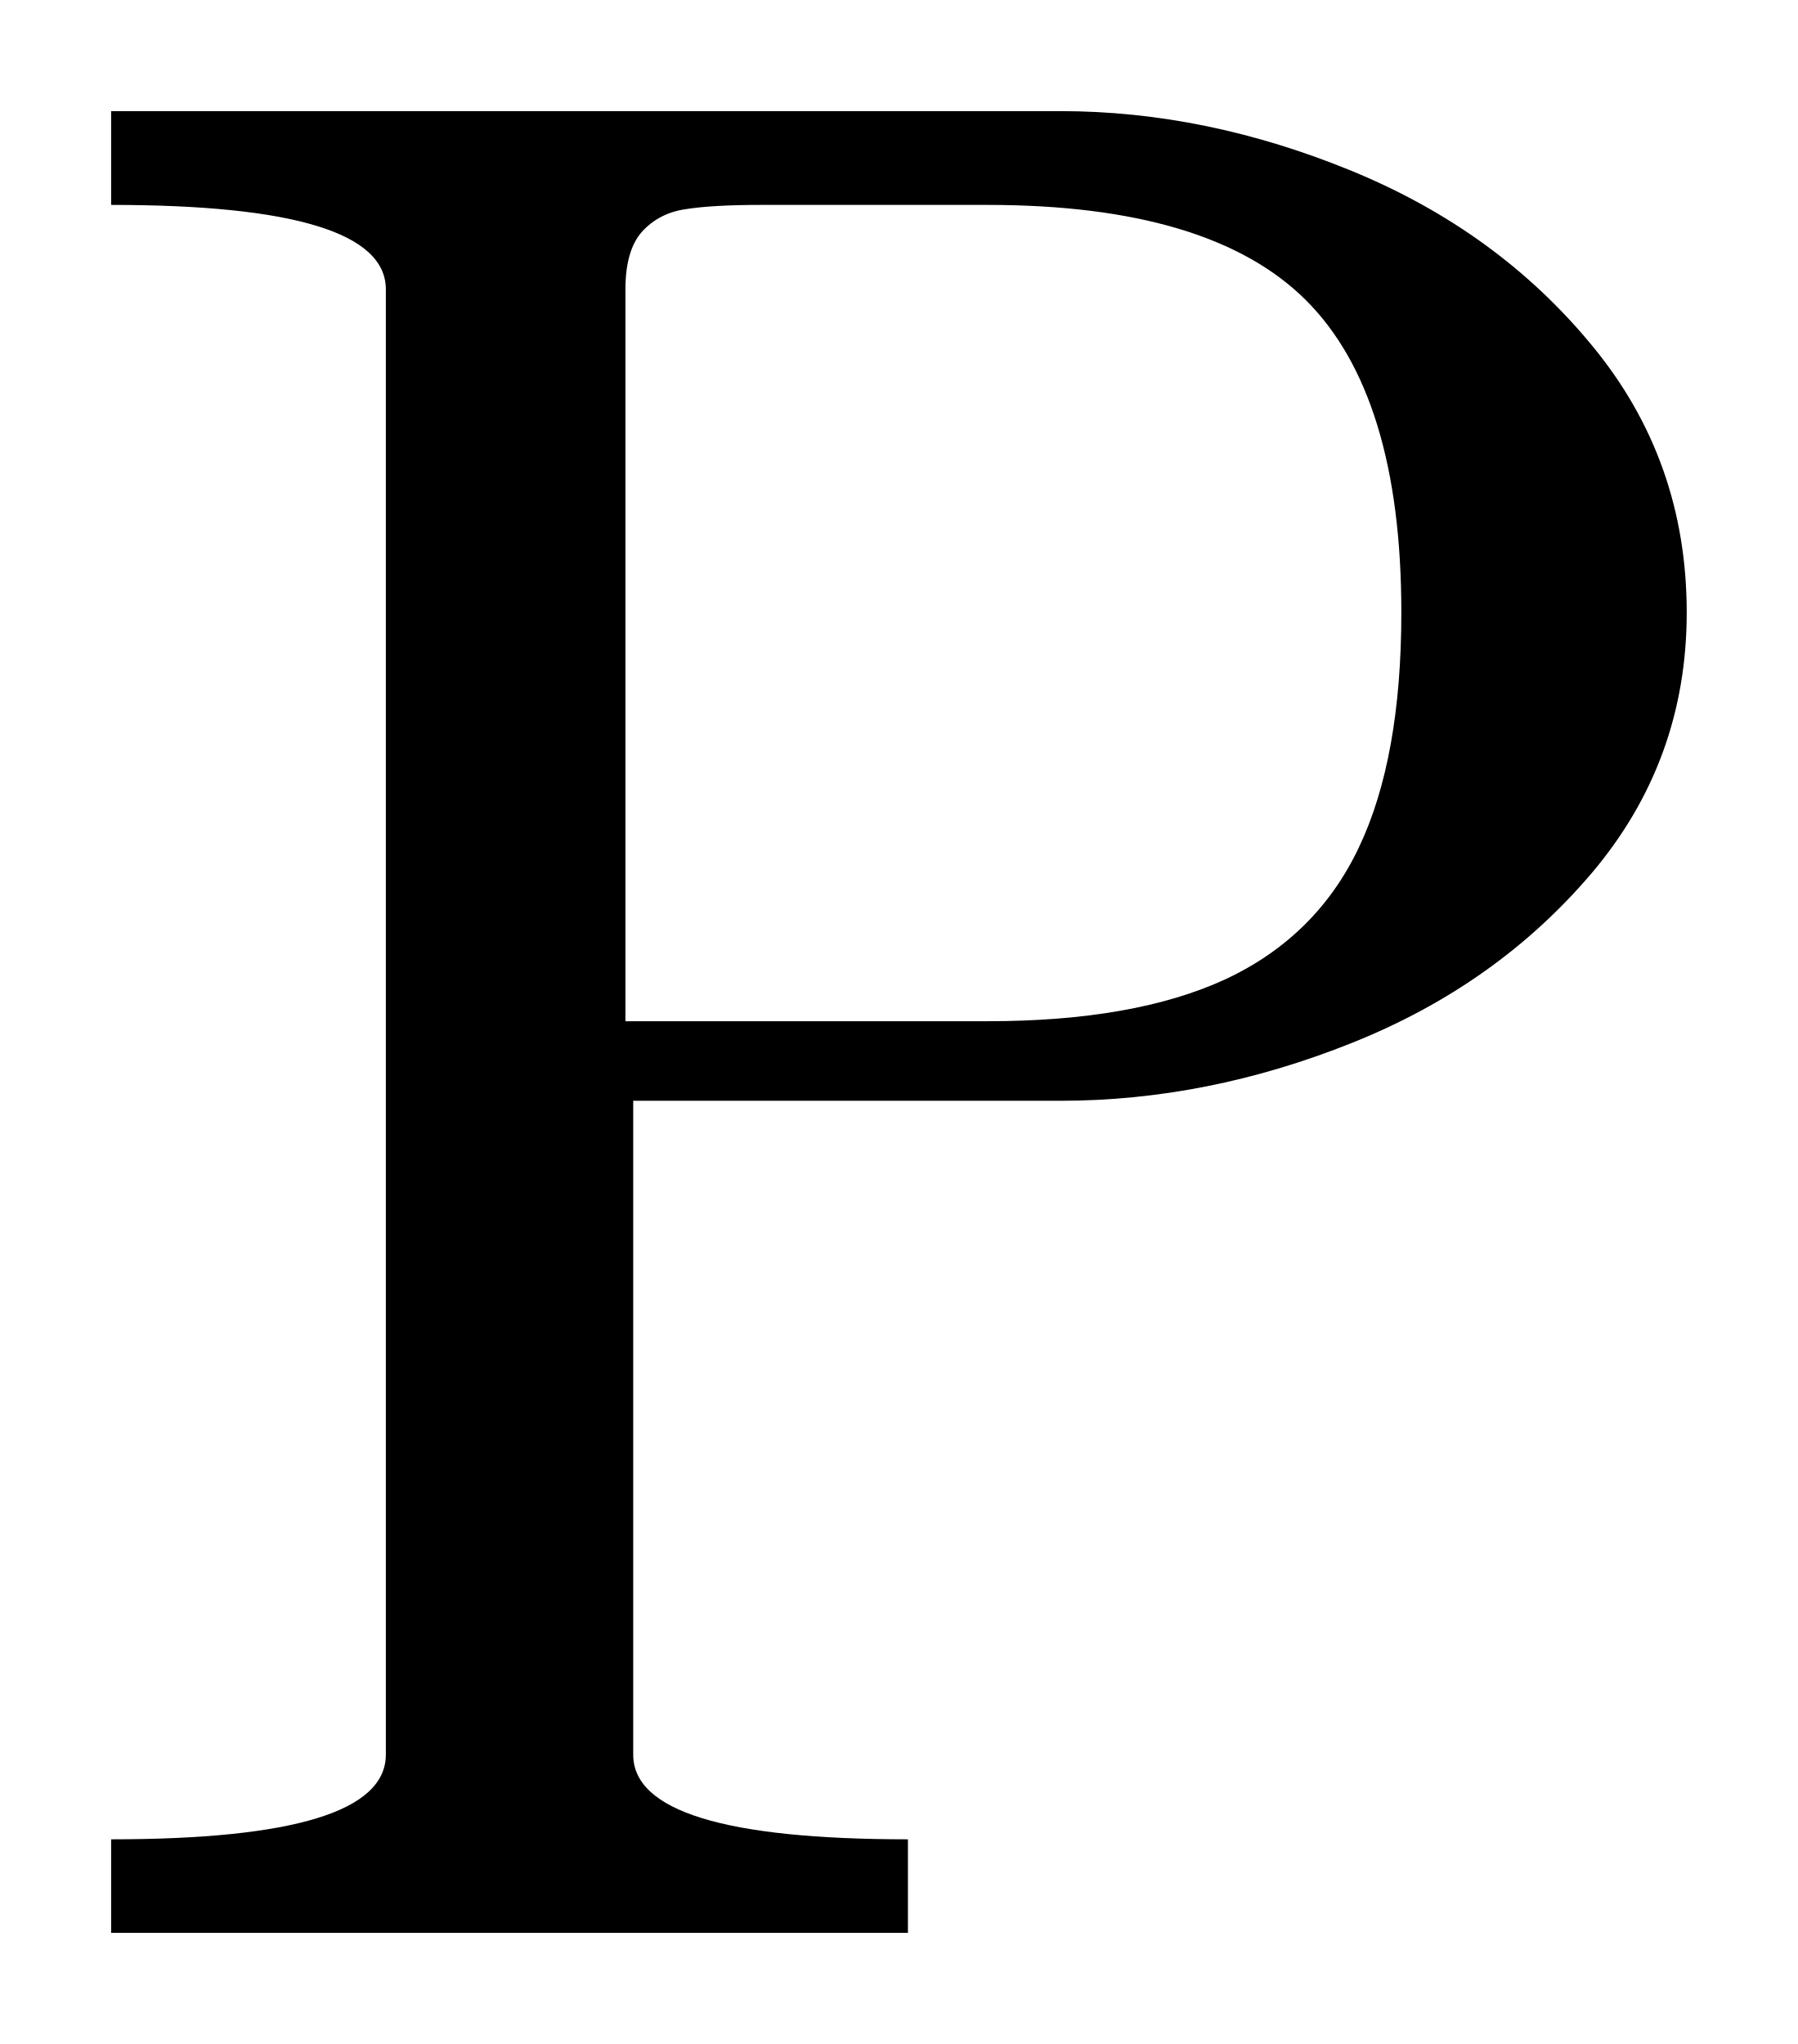
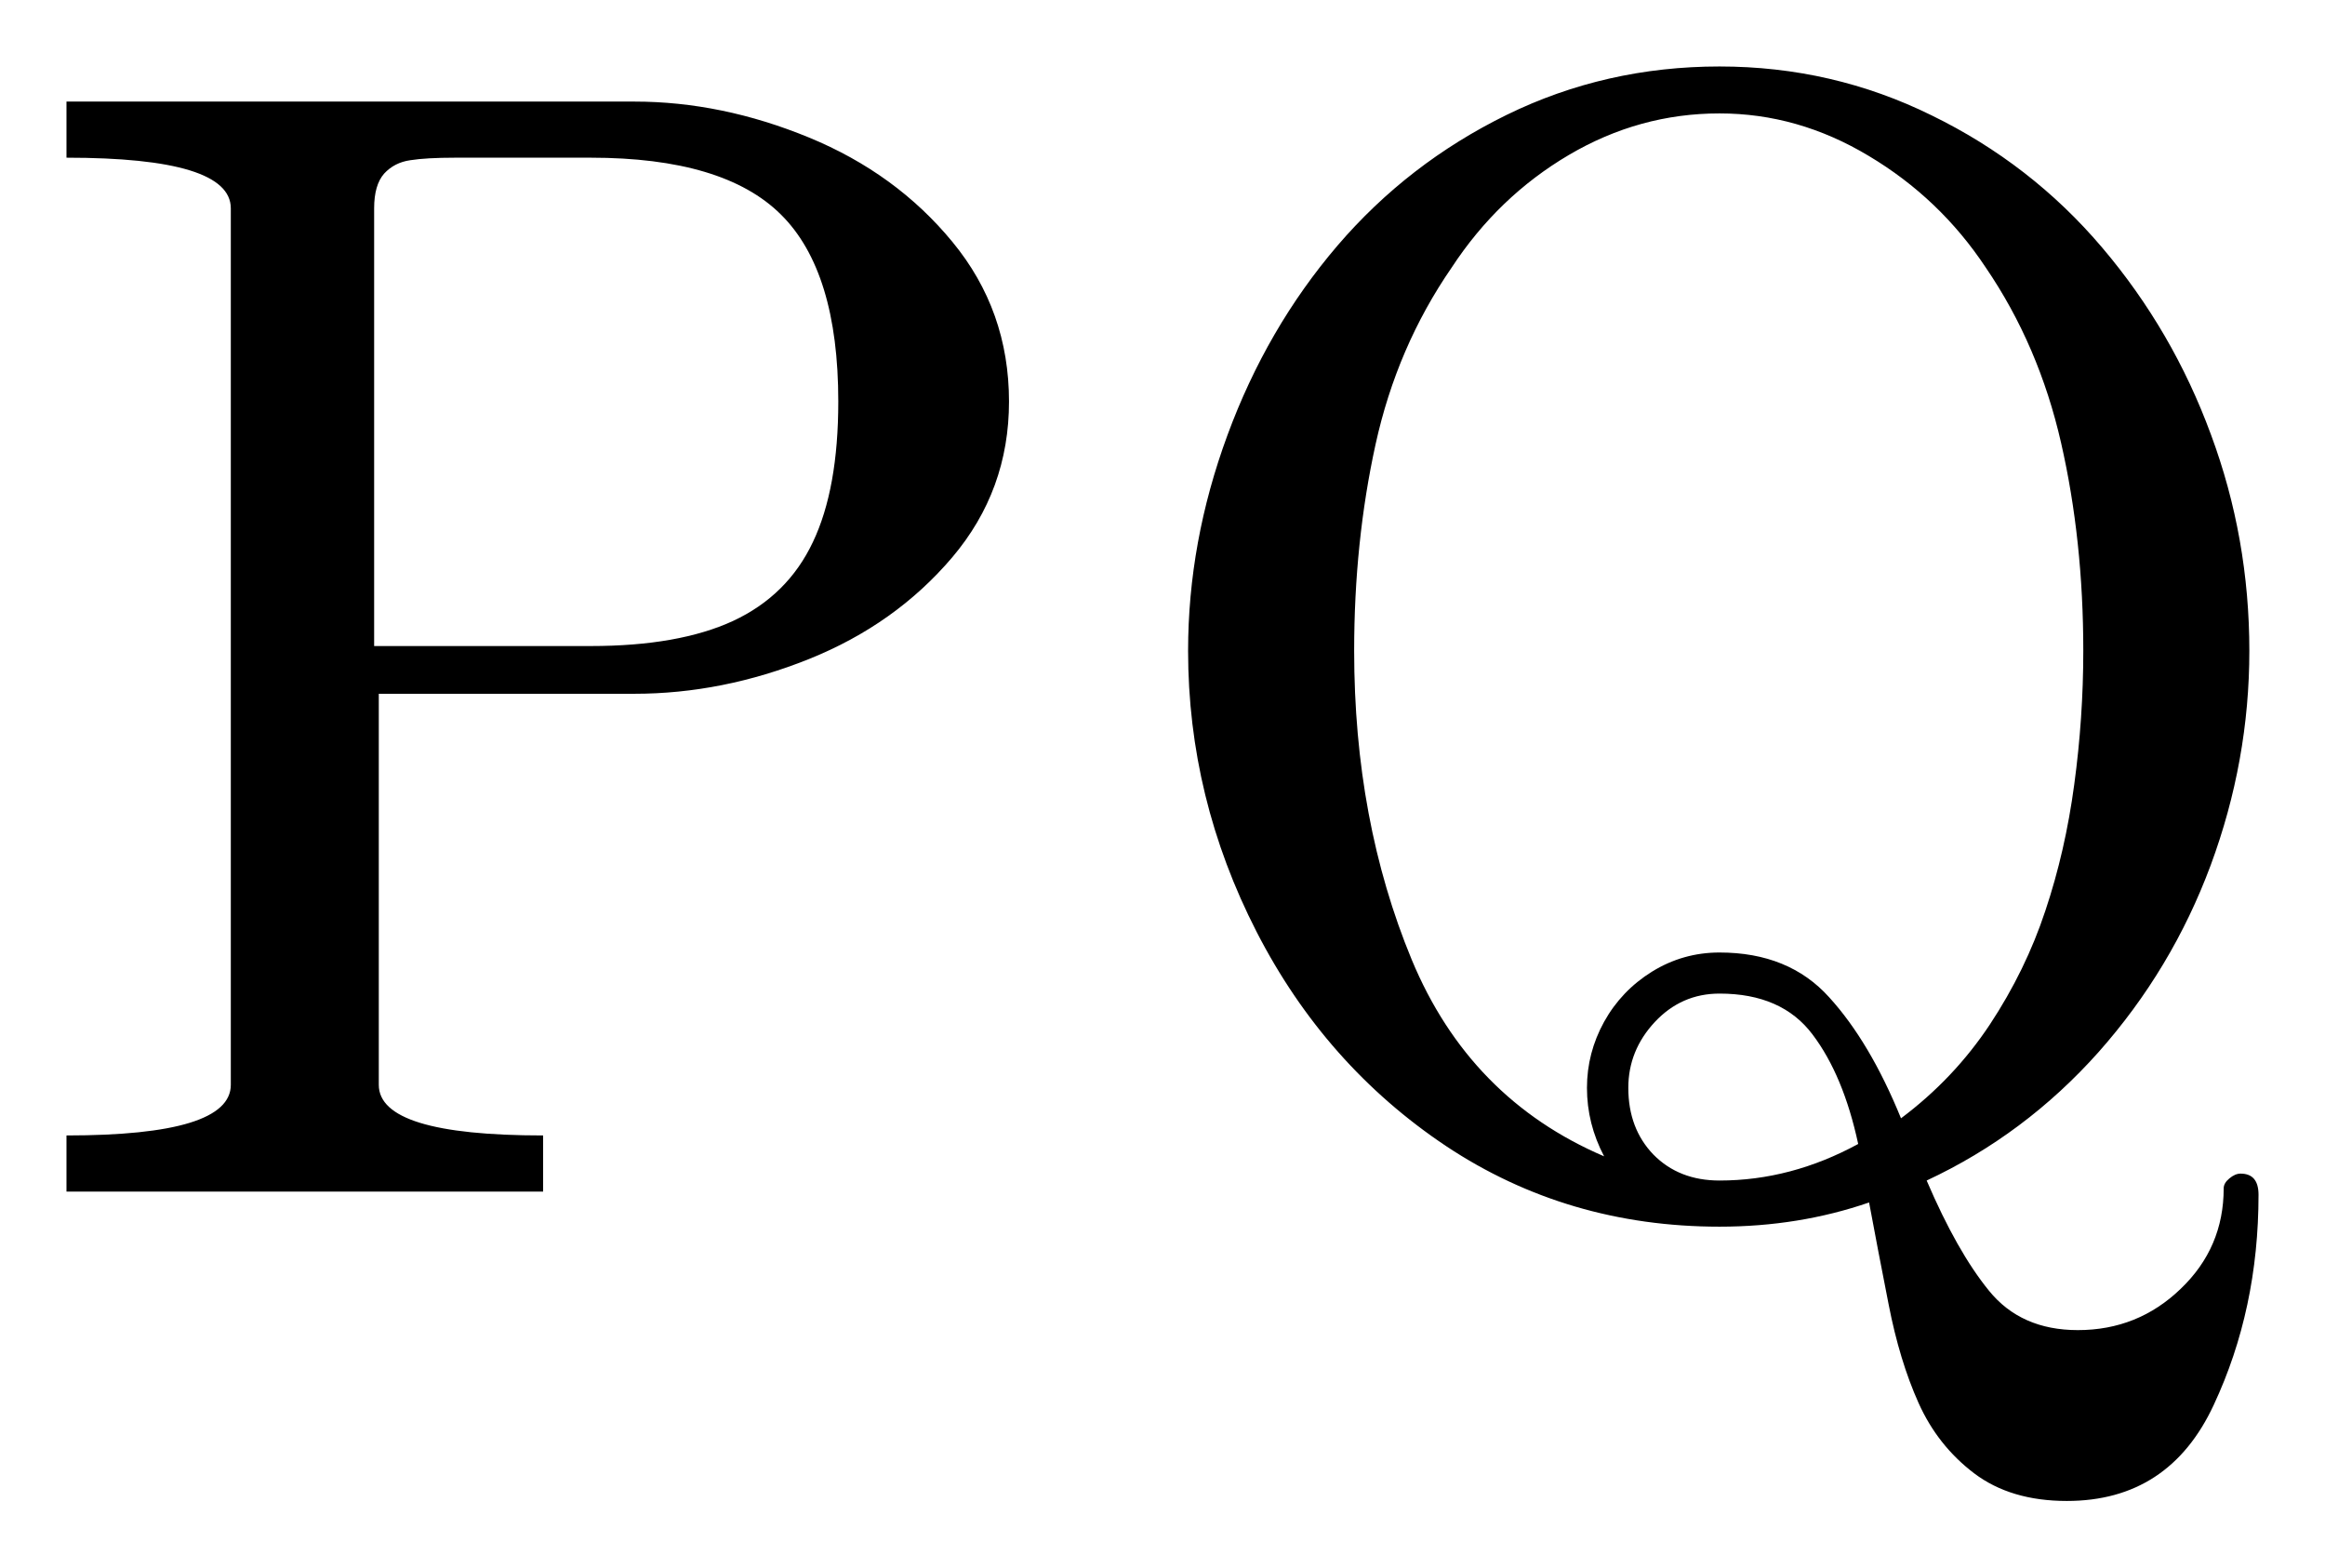
- <svg xmlns="http://www.w3.org/2000/svg" width="8.089pt" height="9.197pt" viewBox="0 0 8.089 9.197" version="1.1">
+ <svg xmlns="http://www.w3.org/2000/svg" width="17.487pt" height="11.789pt" viewBox="0 0 17.487 11.789" version="1.1">
  <defs>
    <style type="text/css">*{stroke-linejoin: round; stroke-linecap: butt}</style>
  </defs>
  <g id="figure_1">
    <g id="patch_1">
-       <path d="M 0 9.197  L 8.089 9.197  L 8.089 0  L 0 0  L 0 9.197  z " style="fill: none; opacity: 0" />
+       <path d="M 0 11.789  L 17.487 11.789  L 17.487 0  L 0 0  L 0 11.789  z " style="fill: none; opacity: 0" />
    </g>
    <g id="axes_1">
      <g id="patch_2">
-         <path d="M 0.5 8.697  L 0.5 8.276  Q 1.736 8.276 1.736 7.895  L 1.736 1.302  Q 1.736 0.922 0.5 0.922  L 0.5 0.5  L 4.771 0.5  Q 5.428 0.5 6.084 0.77  Q 6.74 1.04 7.164 1.556  Q 7.589 2.071 7.589 2.756  Q 7.589 3.423 7.162 3.928  Q 6.734 4.432 6.084 4.692  Q 5.433 4.953 4.771 4.953  L 2.849 4.953  L 2.849 7.895  Q 2.849 8.276 4.085 8.276  L 4.085 8.697  L 0.5 8.697  z M 2.814 4.595  L 4.443 4.595  Q 5.105 4.595 5.514 4.406  Q 5.924 4.214 6.114 3.813  Q 6.305 3.412 6.305 2.756  Q 6.305 1.777 5.874 1.349  Q 5.444 0.922 4.443 0.922  L 3.423 0.922  Q 3.206 0.922 3.086 0.941  Q 2.966 0.958 2.889 1.042  Q 2.814 1.126 2.814 1.302  L 2.814 4.595  z " clip-path="url(#p8706fdbd4f)" />
+         <path d="M 0.5 8.962  L 0.5 8.54  Q 1.736 8.54 1.736 8.159  L 1.736 1.567  Q 1.736 1.186 0.5 1.186  L 0.5 0.764  L 4.771 0.764  Q 5.428 0.764 6.084 1.034  Q 6.74 1.304 7.164 1.82  Q 7.589 2.336 7.589 3.02  Q 7.589 3.688 7.162 4.192  Q 6.734 4.696 6.084 4.957  Q 5.433 5.218 4.771 5.218  L 2.849 5.218  L 2.849 8.159  Q 2.849 8.54 4.085 8.54  L 4.085 8.962  L 0.5 8.962  z M 2.814 4.859  L 4.443 4.859  Q 5.105 4.859 5.514 4.67  Q 5.924 4.479 6.114 4.077  Q 6.305 3.676 6.305 3.02  Q 6.305 2.041 5.874 1.614  Q 5.444 1.186 4.443 1.186  L 3.423 1.186  Q 3.206 1.186 3.086 1.205  Q 2.966 1.222 2.889 1.306  Q 2.814 1.391 2.814 1.567  L 2.814 4.859  z M 12.933 9.226  Q 11.79 9.226 10.878 8.621  Q 9.967 8.013 9.451 7.008  Q 8.936 6.003 8.936 4.895  Q 8.936 4.076 9.232 3.273  Q 9.528 2.469 10.059 1.848  Q 10.59 1.228 11.332 0.864  Q 12.076 0.5 12.933 0.5  Q 13.783 0.5 14.529 0.868  Q 15.277 1.233 15.81 1.861  Q 16.342 2.487 16.629 3.268  Q 16.918 4.046 16.918 4.895  Q 16.918 5.722 16.627 6.508  Q 16.336 7.291 15.783 7.914  Q 15.23 8.534 14.491 8.879  Q 14.72 9.414 14.96 9.708  Q 15.2 10.004 15.628 10.004  Q 16.08 10.004 16.402 9.693  Q 16.725 9.384 16.725 8.938  Q 16.725 8.898 16.768 8.863  Q 16.811 8.827 16.852 8.827  Q 16.987 8.827 16.987 8.986  Q 16.987 9.847 16.65 10.567  Q 16.314 11.289 15.545 11.289  Q 15.123 11.289 14.848 11.081  Q 14.574 10.873 14.43 10.552  Q 14.287 10.233 14.205 9.811  Q 14.122 9.389 14.058 9.044  Q 13.53 9.226 12.933 9.226  z M 12.933 8.879  Q 13.471 8.879 13.976 8.604  Q 13.865 8.088 13.633 7.781  Q 13.402 7.473 12.933 7.473  Q 12.646 7.473 12.446 7.687  Q 12.247 7.901 12.247 8.182  Q 12.247 8.488 12.436 8.684  Q 12.628 8.879 12.933 8.879  z M 11.936 8.182  Q 11.936 7.919 12.065 7.685  Q 12.195 7.451 12.425 7.308  Q 12.658 7.164 12.933 7.164  Q 13.455 7.164 13.758 7.501  Q 14.064 7.837 14.298 8.411  Q 14.696 8.113 14.966 7.706  Q 15.236 7.297 15.384 6.849  Q 15.534 6.401 15.601 5.9  Q 15.669 5.399 15.669 4.895  Q 15.669 4.062 15.502 3.331  Q 15.335 2.598 14.936 2.013  Q 14.591 1.492 14.056 1.173  Q 13.524 0.853 12.933 0.853  Q 12.33 0.853 11.799 1.166  Q 11.268 1.479 10.918 2.013  Q 10.507 2.609 10.346 3.342  Q 10.185 4.076 10.185 4.895  Q 10.185 6.172 10.618 7.218  Q 11.053 8.264 12.065 8.697  Q 11.936 8.452 11.936 8.182  z " clip-path="url(#p08a52ee445)" />
      </g>
    </g>
  </g>
  <defs>
-     <clipPath id="p8706fdbd4f">
-       <rect x="0" y="0" width="8.089" height="9.197" />
+     <clipPath id="p08a52ee445">
+       <rect x="0" y="0" width="17.487" height="11.789" />
    </clipPath>
  </defs>
</svg>
